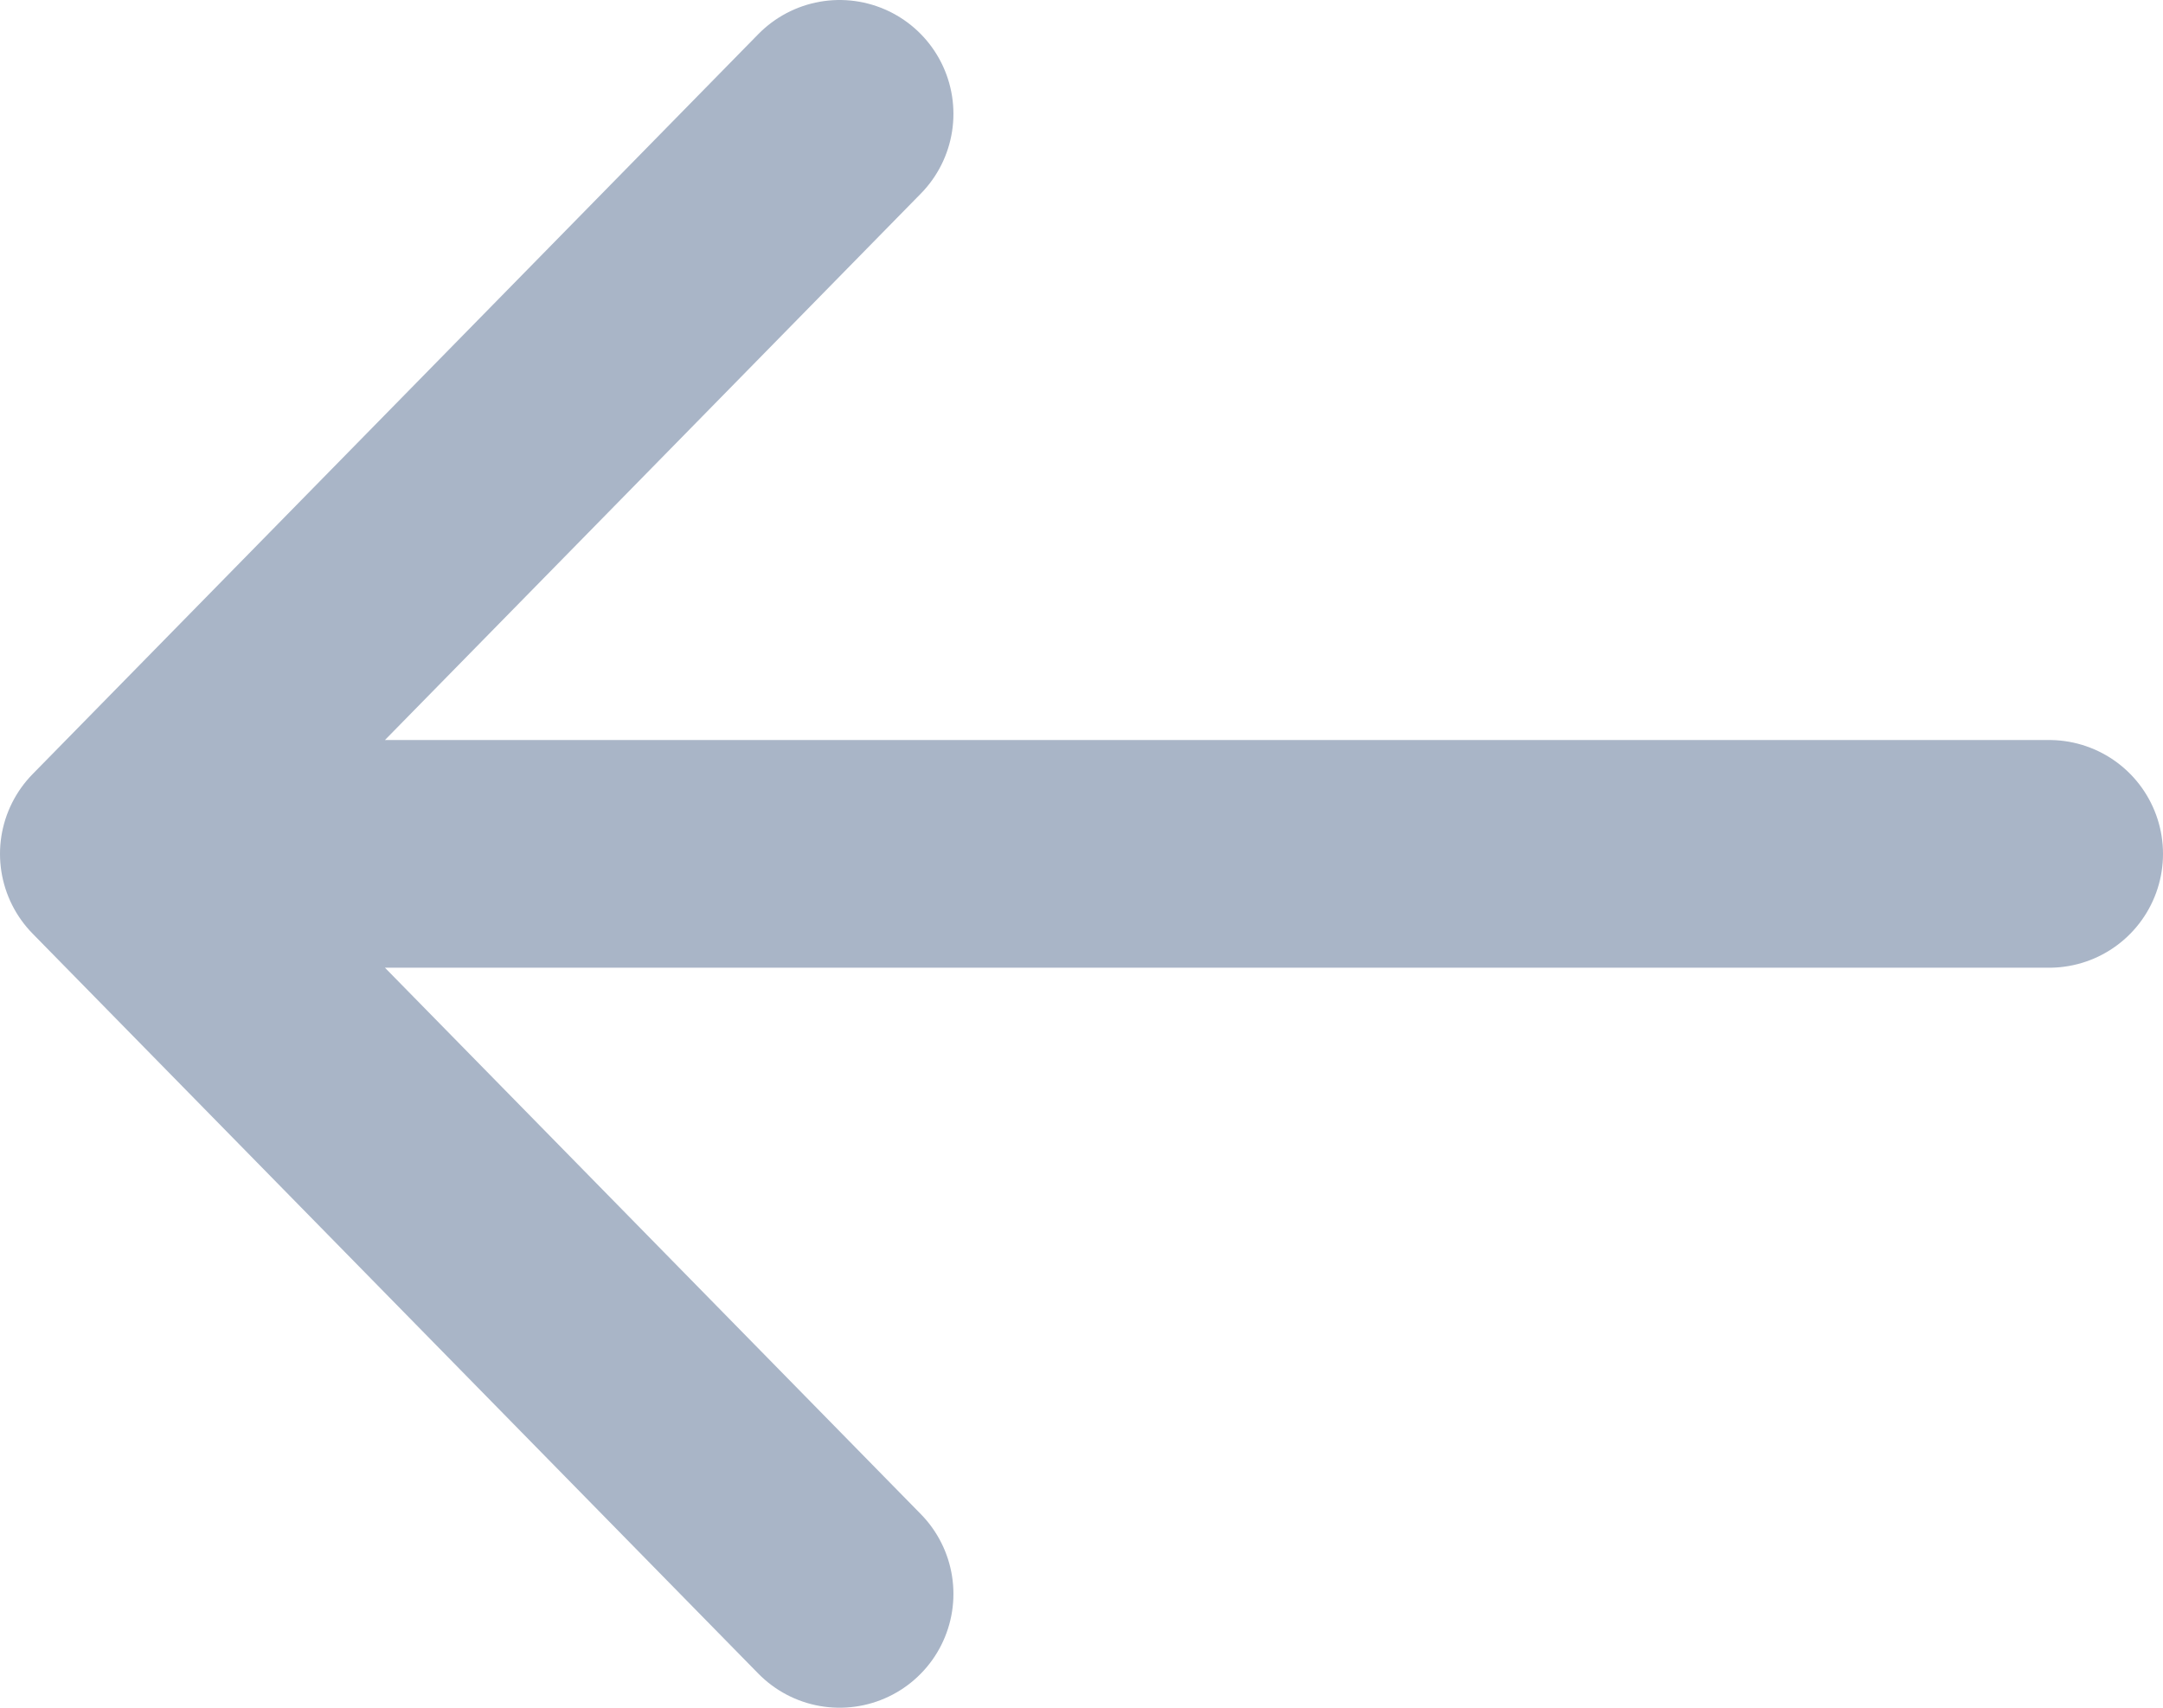
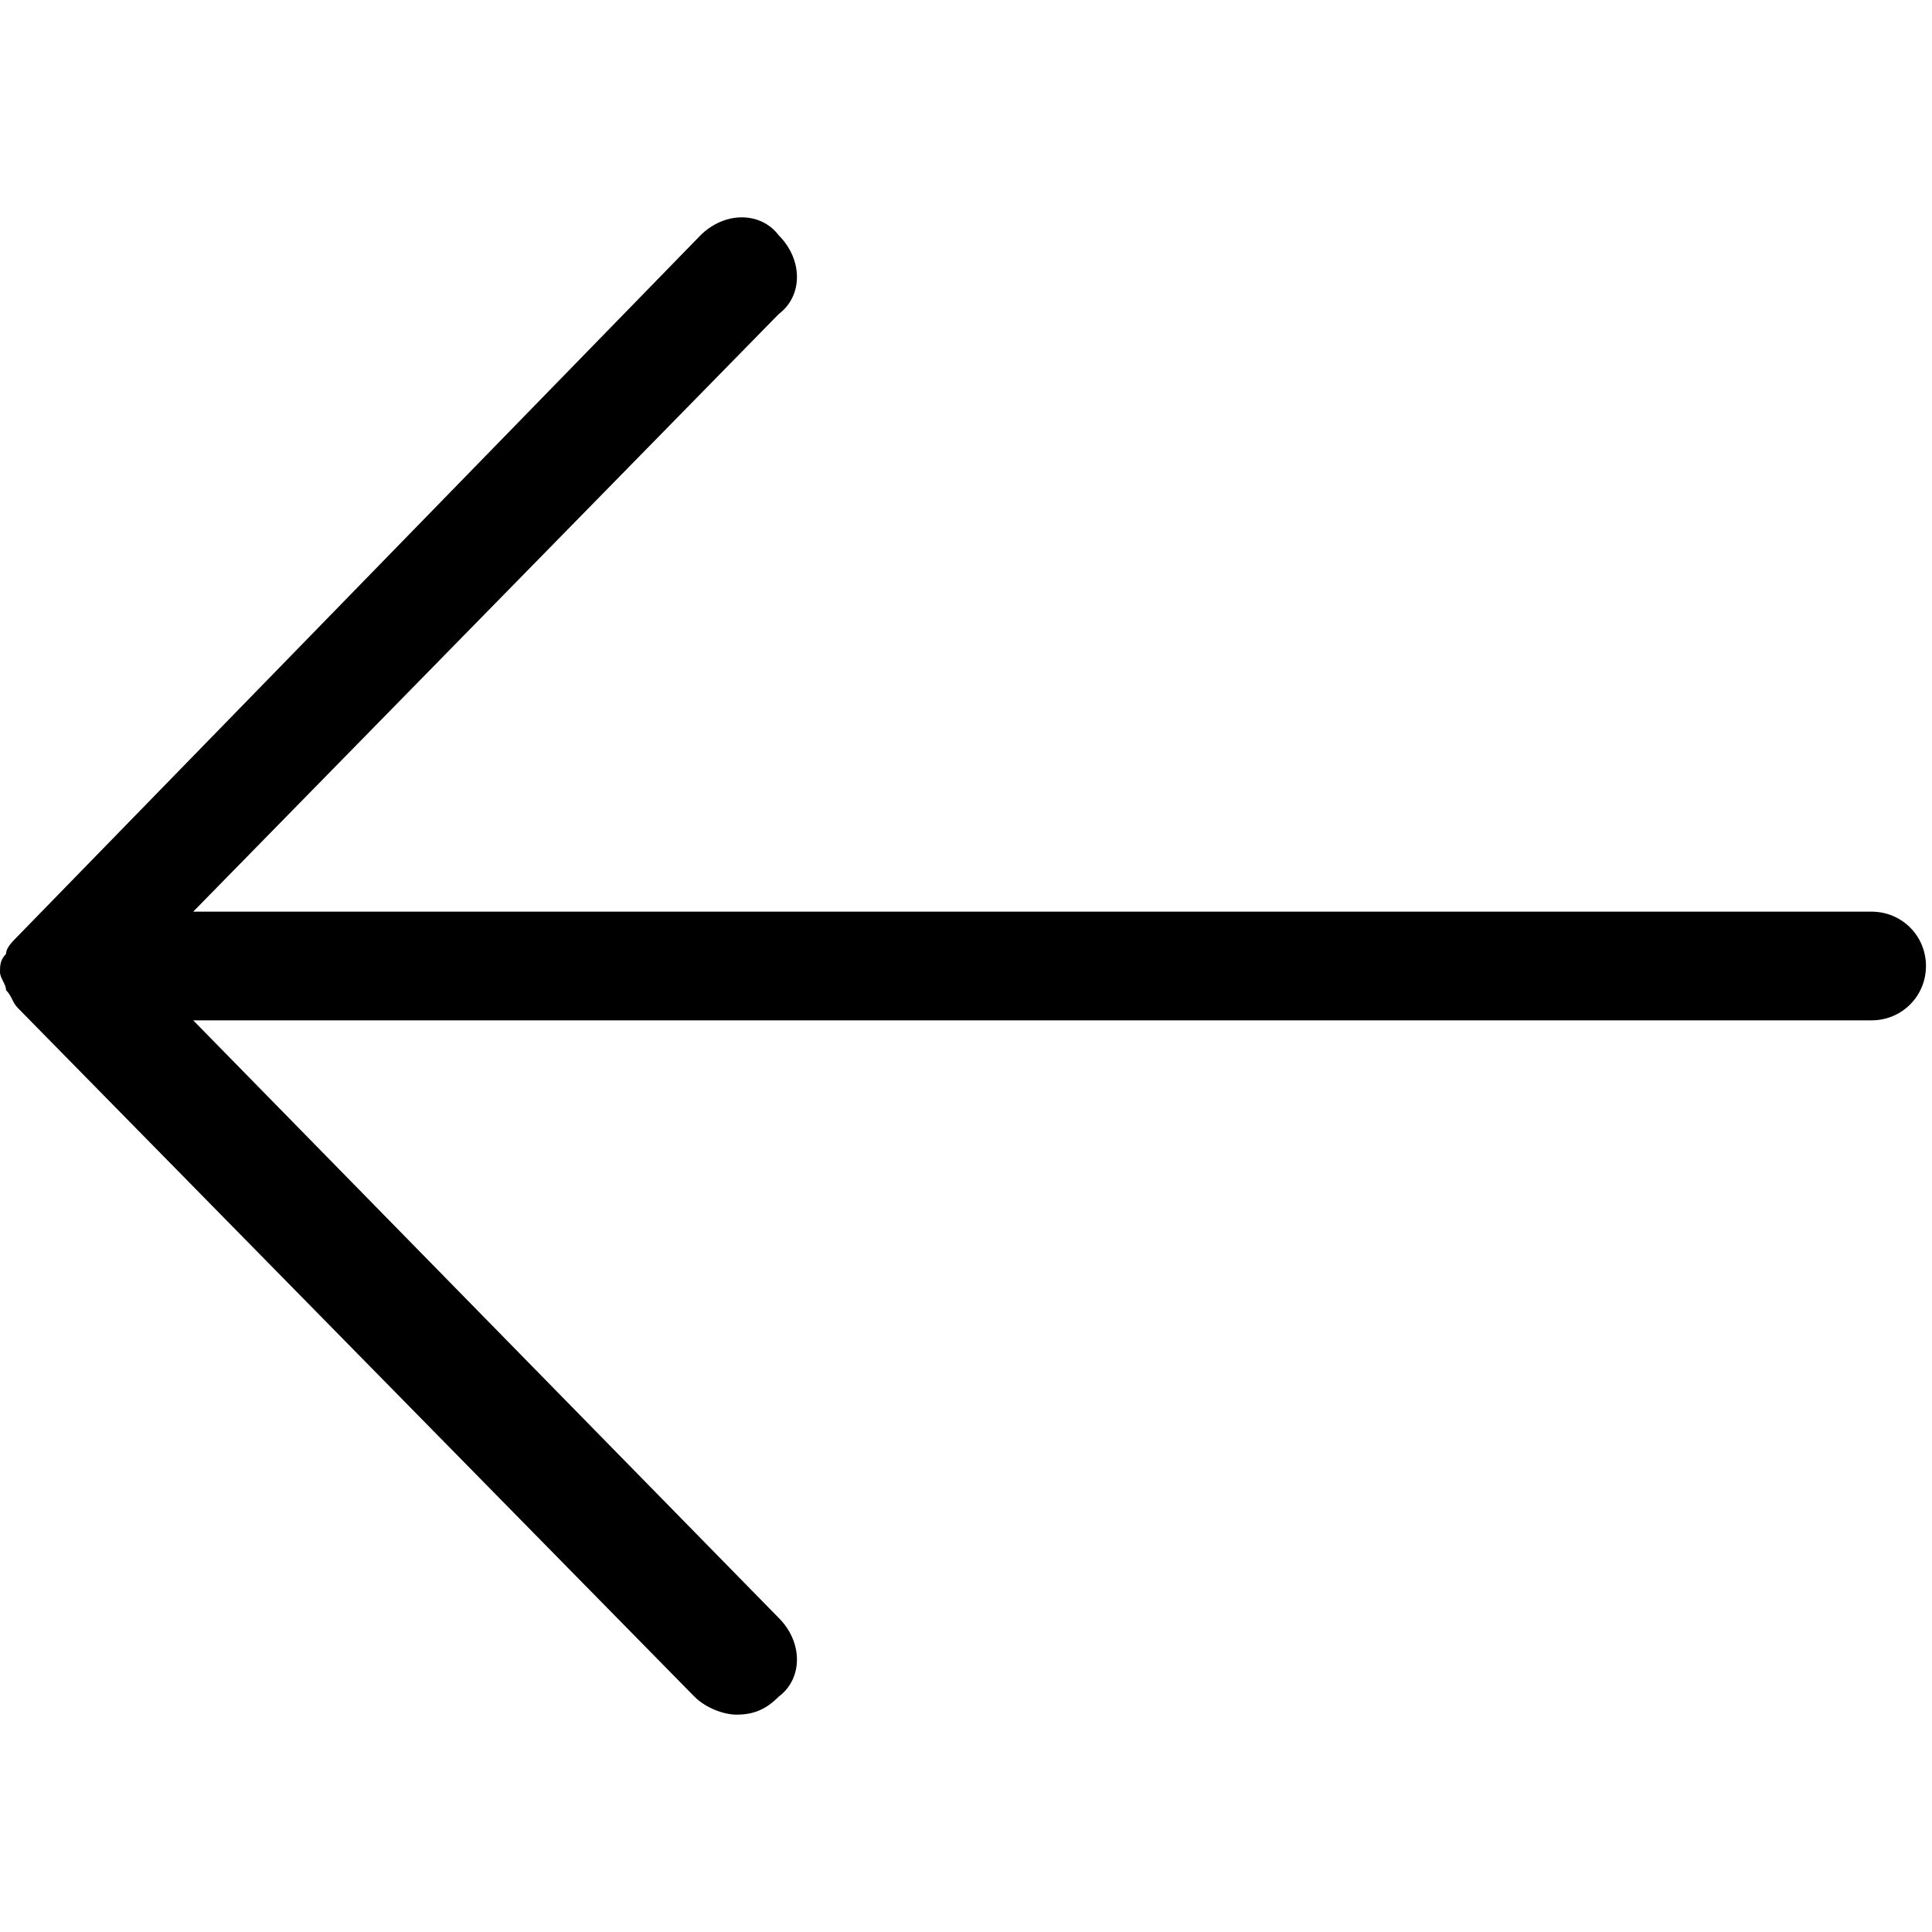
- <svg xmlns="http://www.w3.org/2000/svg" width="19" height="15" viewBox="0 0 19 15" fill="none">
-   <path d="M18 7.5H1M1 7.5L7.375 1M1 7.5L7.375 14" stroke="#A9B5C7" stroke-width="2" stroke-linecap="round" stroke-linejoin="round" />
+ <svg xmlns="http://www.w3.org/2000/svg" width="32" height="32" x="0px" y="0px" viewBox="0 0 32 32">
+   <path d="M12.2 28.4c-.2 0-.5-.1-.7-.3L.3 16.7c-.1-.1-.1-.2-.2-.3 0-.1-.1-.2-.1-.3 0-.1 0-.2.1-.3 0-.1.1-.2.2-.3L11.6 3.9c.4-.4 1-.4 1.3 0 .4.4.4 1 0 1.3l-9.7 9.9H31c.5 0 .9.4.9.9s-.4.9-.9.9H3.2l9.7 9.9c.4.4.4 1 0 1.3-.2.2-.4.3-.7.3z" />
</svg>
